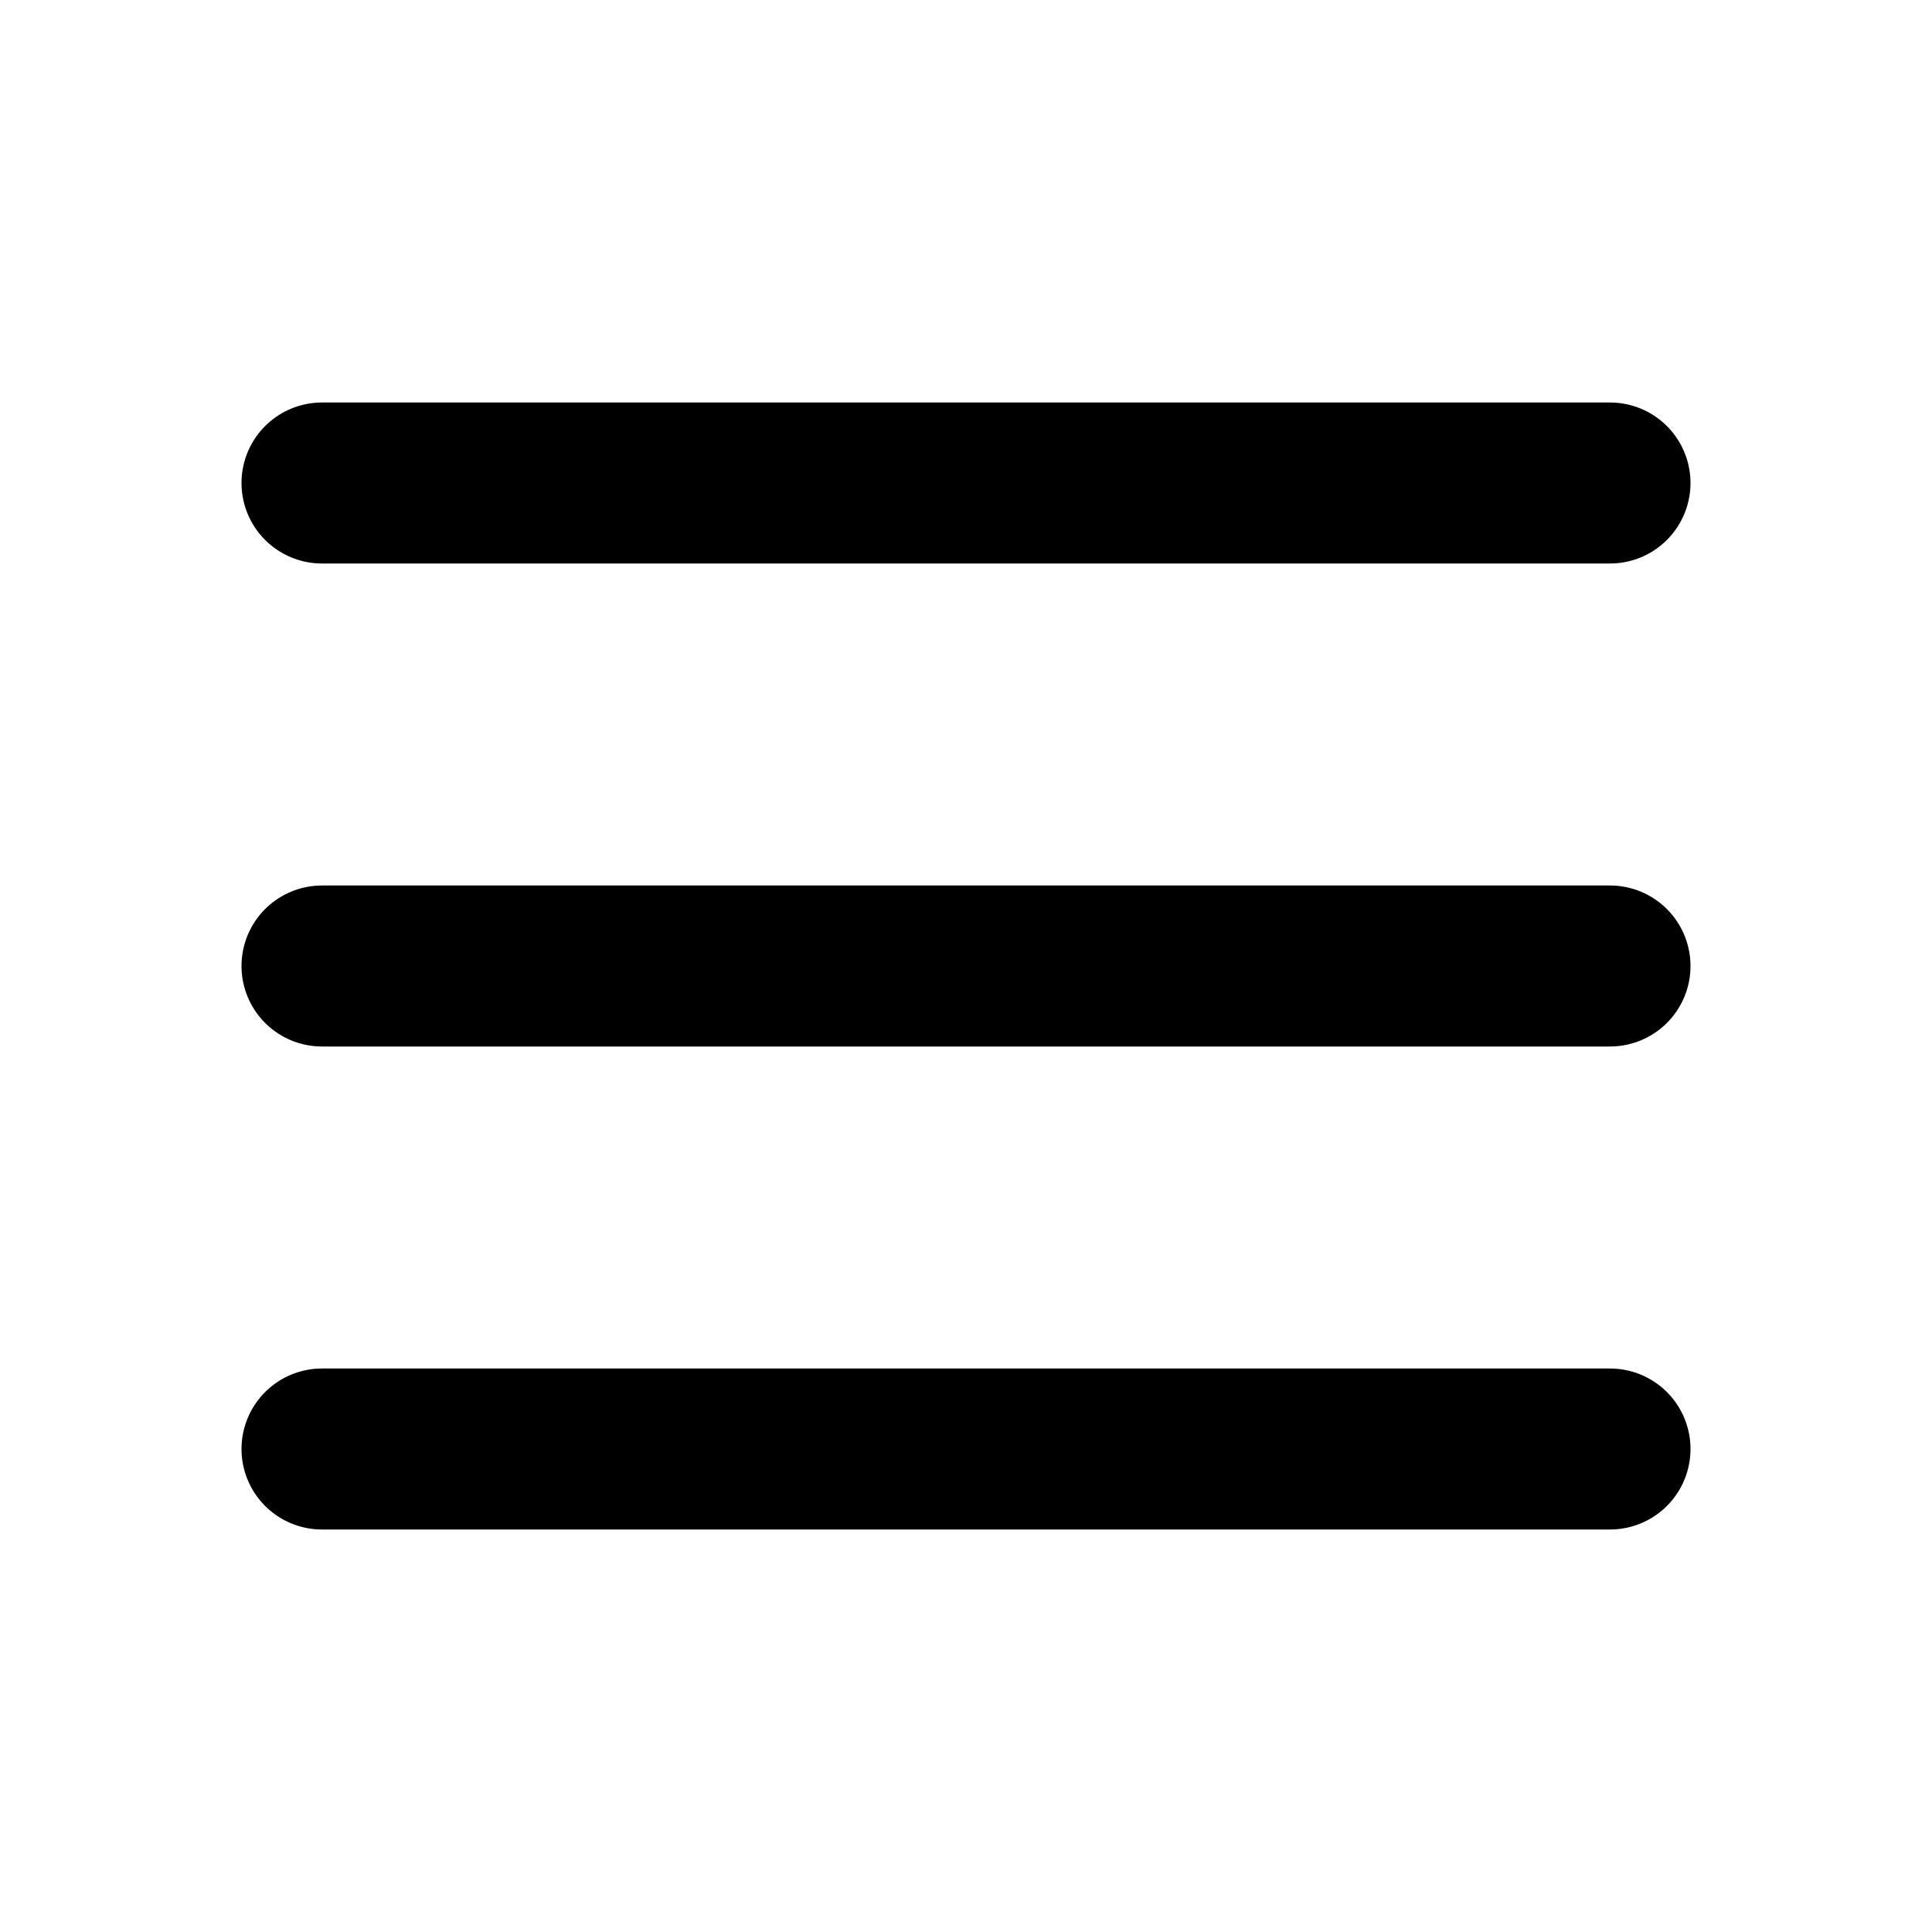
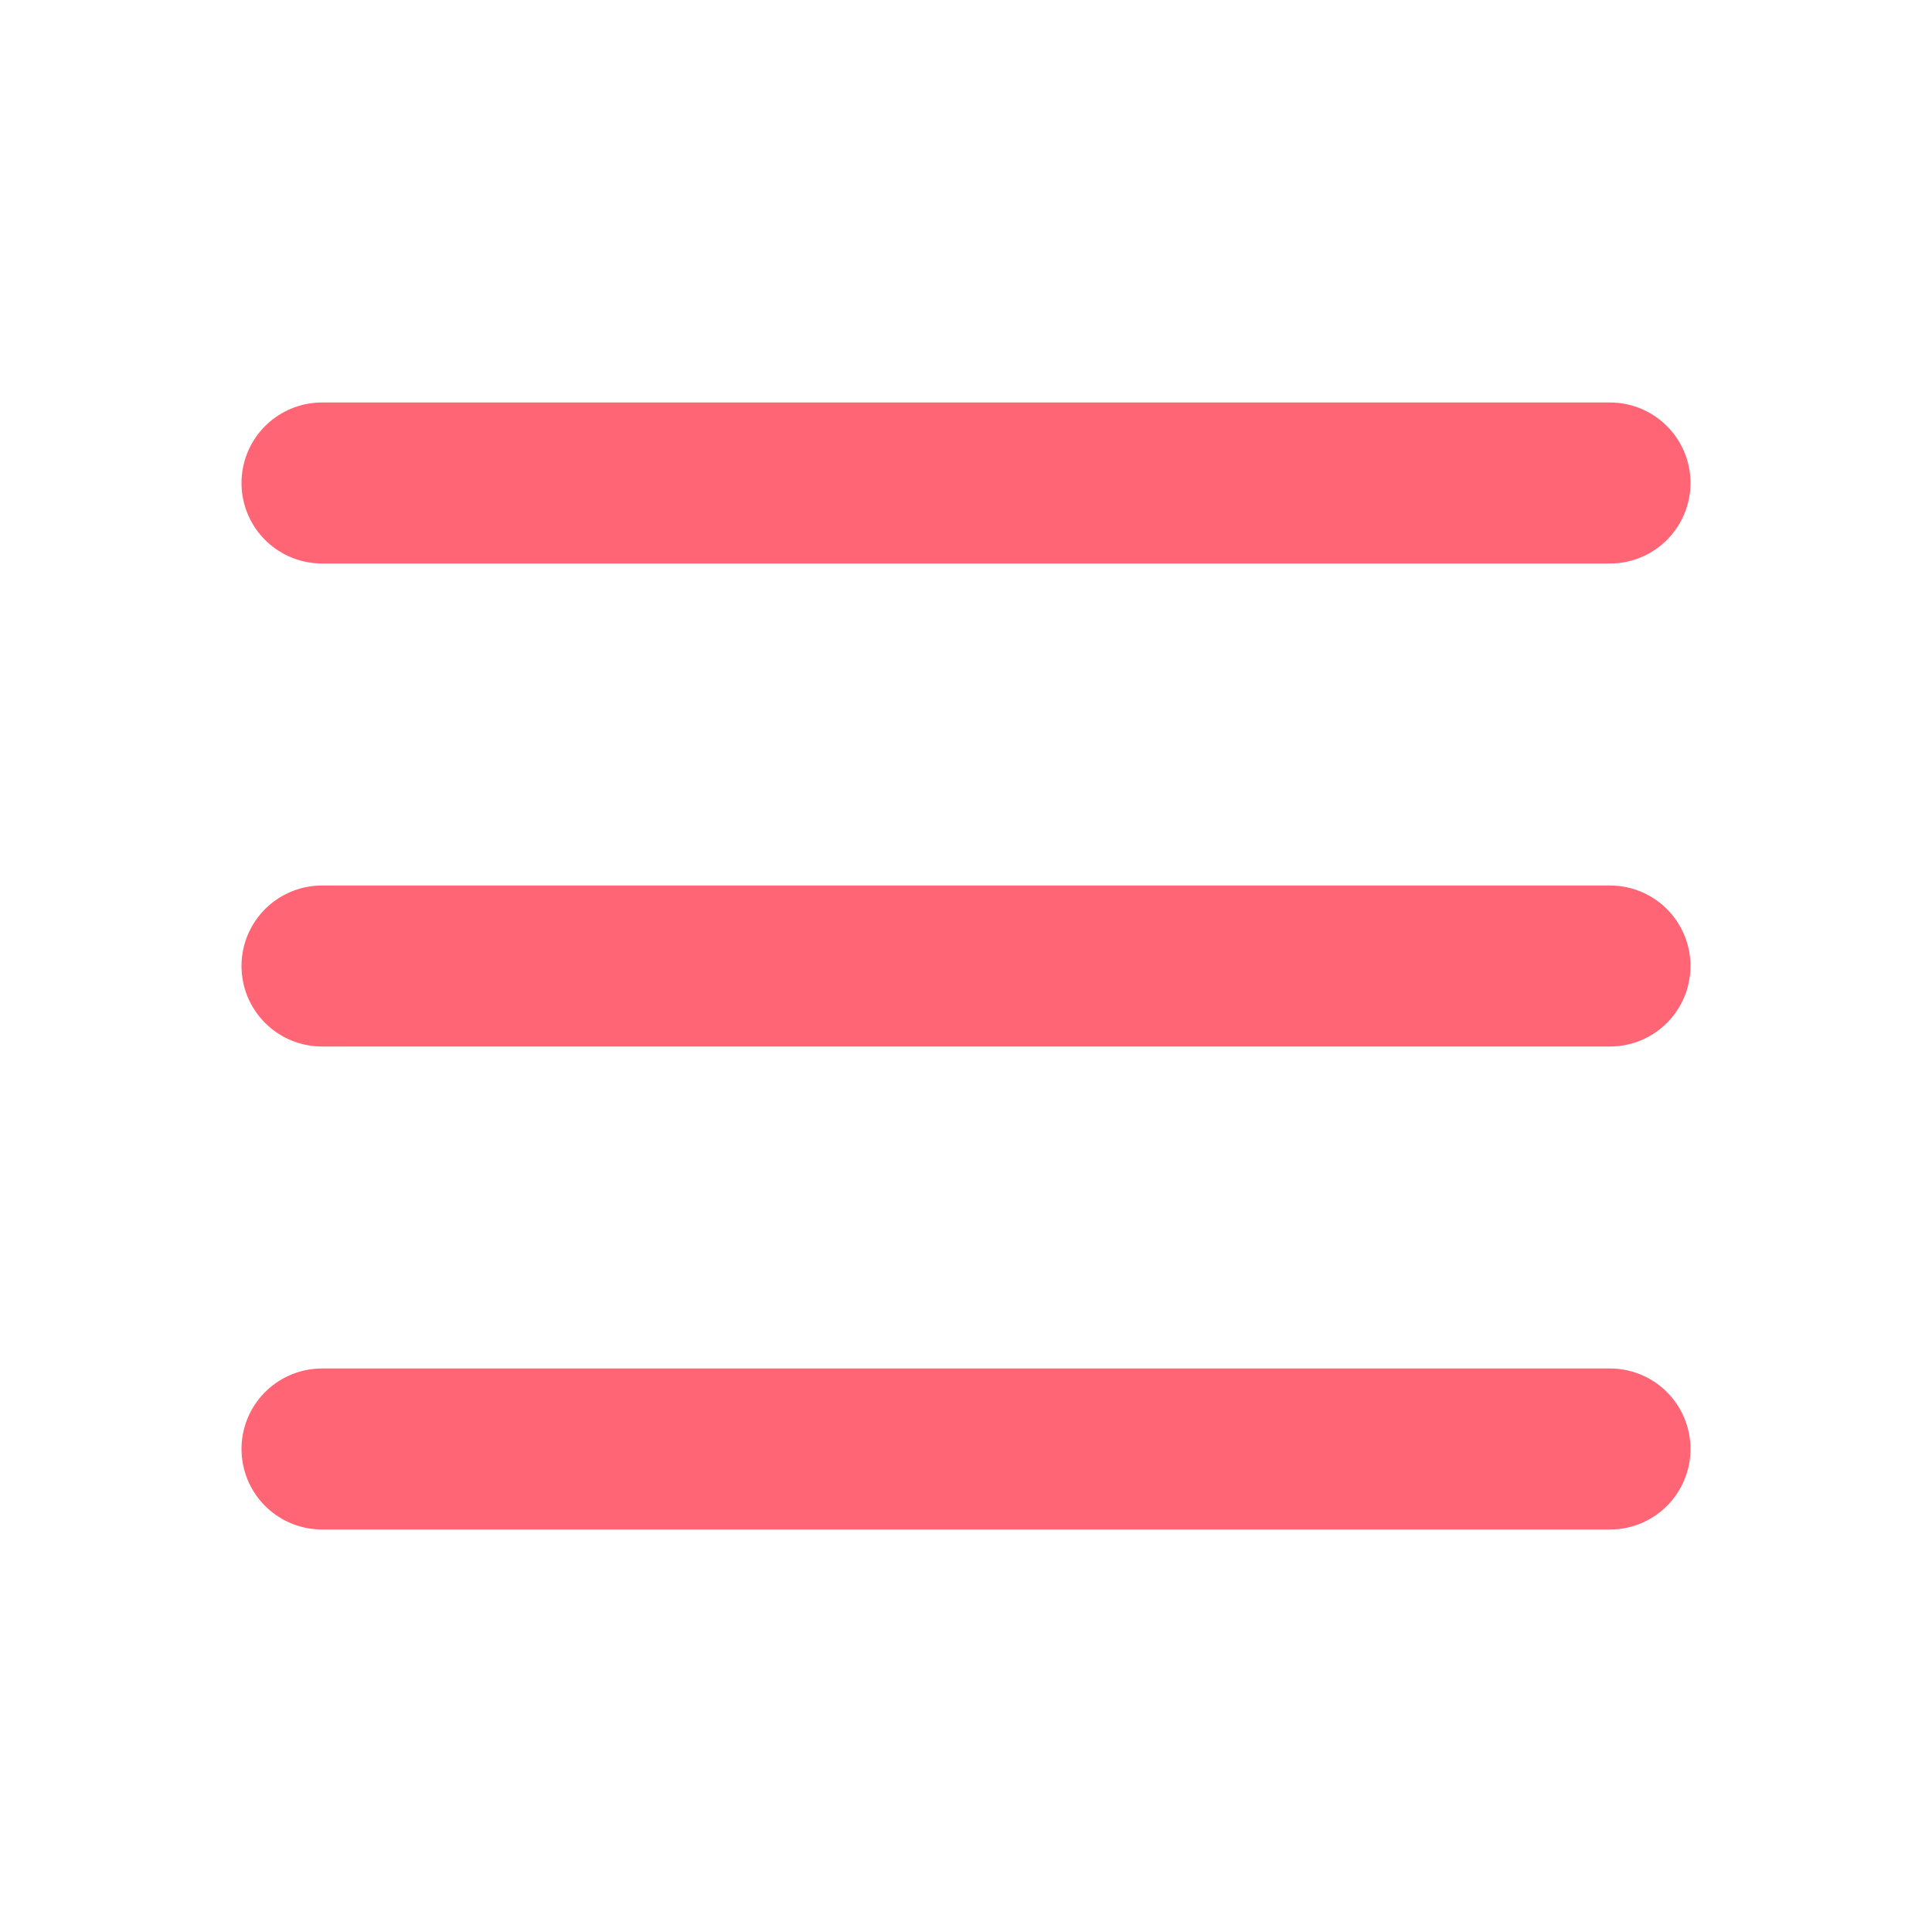
- <svg xmlns="http://www.w3.org/2000/svg" width="40px" height="40px" viewBox="0 0 24 24" fill="none">
-   <path d="M4 6H20M4 12H20M4 18H20" stroke="#000000" stroke-width="2" stroke-linecap="round" stroke-linejoin="round" />
+ <svg xmlns="http://www.w3.org/2000/svg" width="40px" height="40px" viewBox="0 0 24 24" fill="#FF6575">
+   <path d="M4 6H20M4 12H20M4 18H20" stroke="#FF6575" stroke-width="2" stroke-linecap="round" stroke-linejoin="round" />
</svg>
